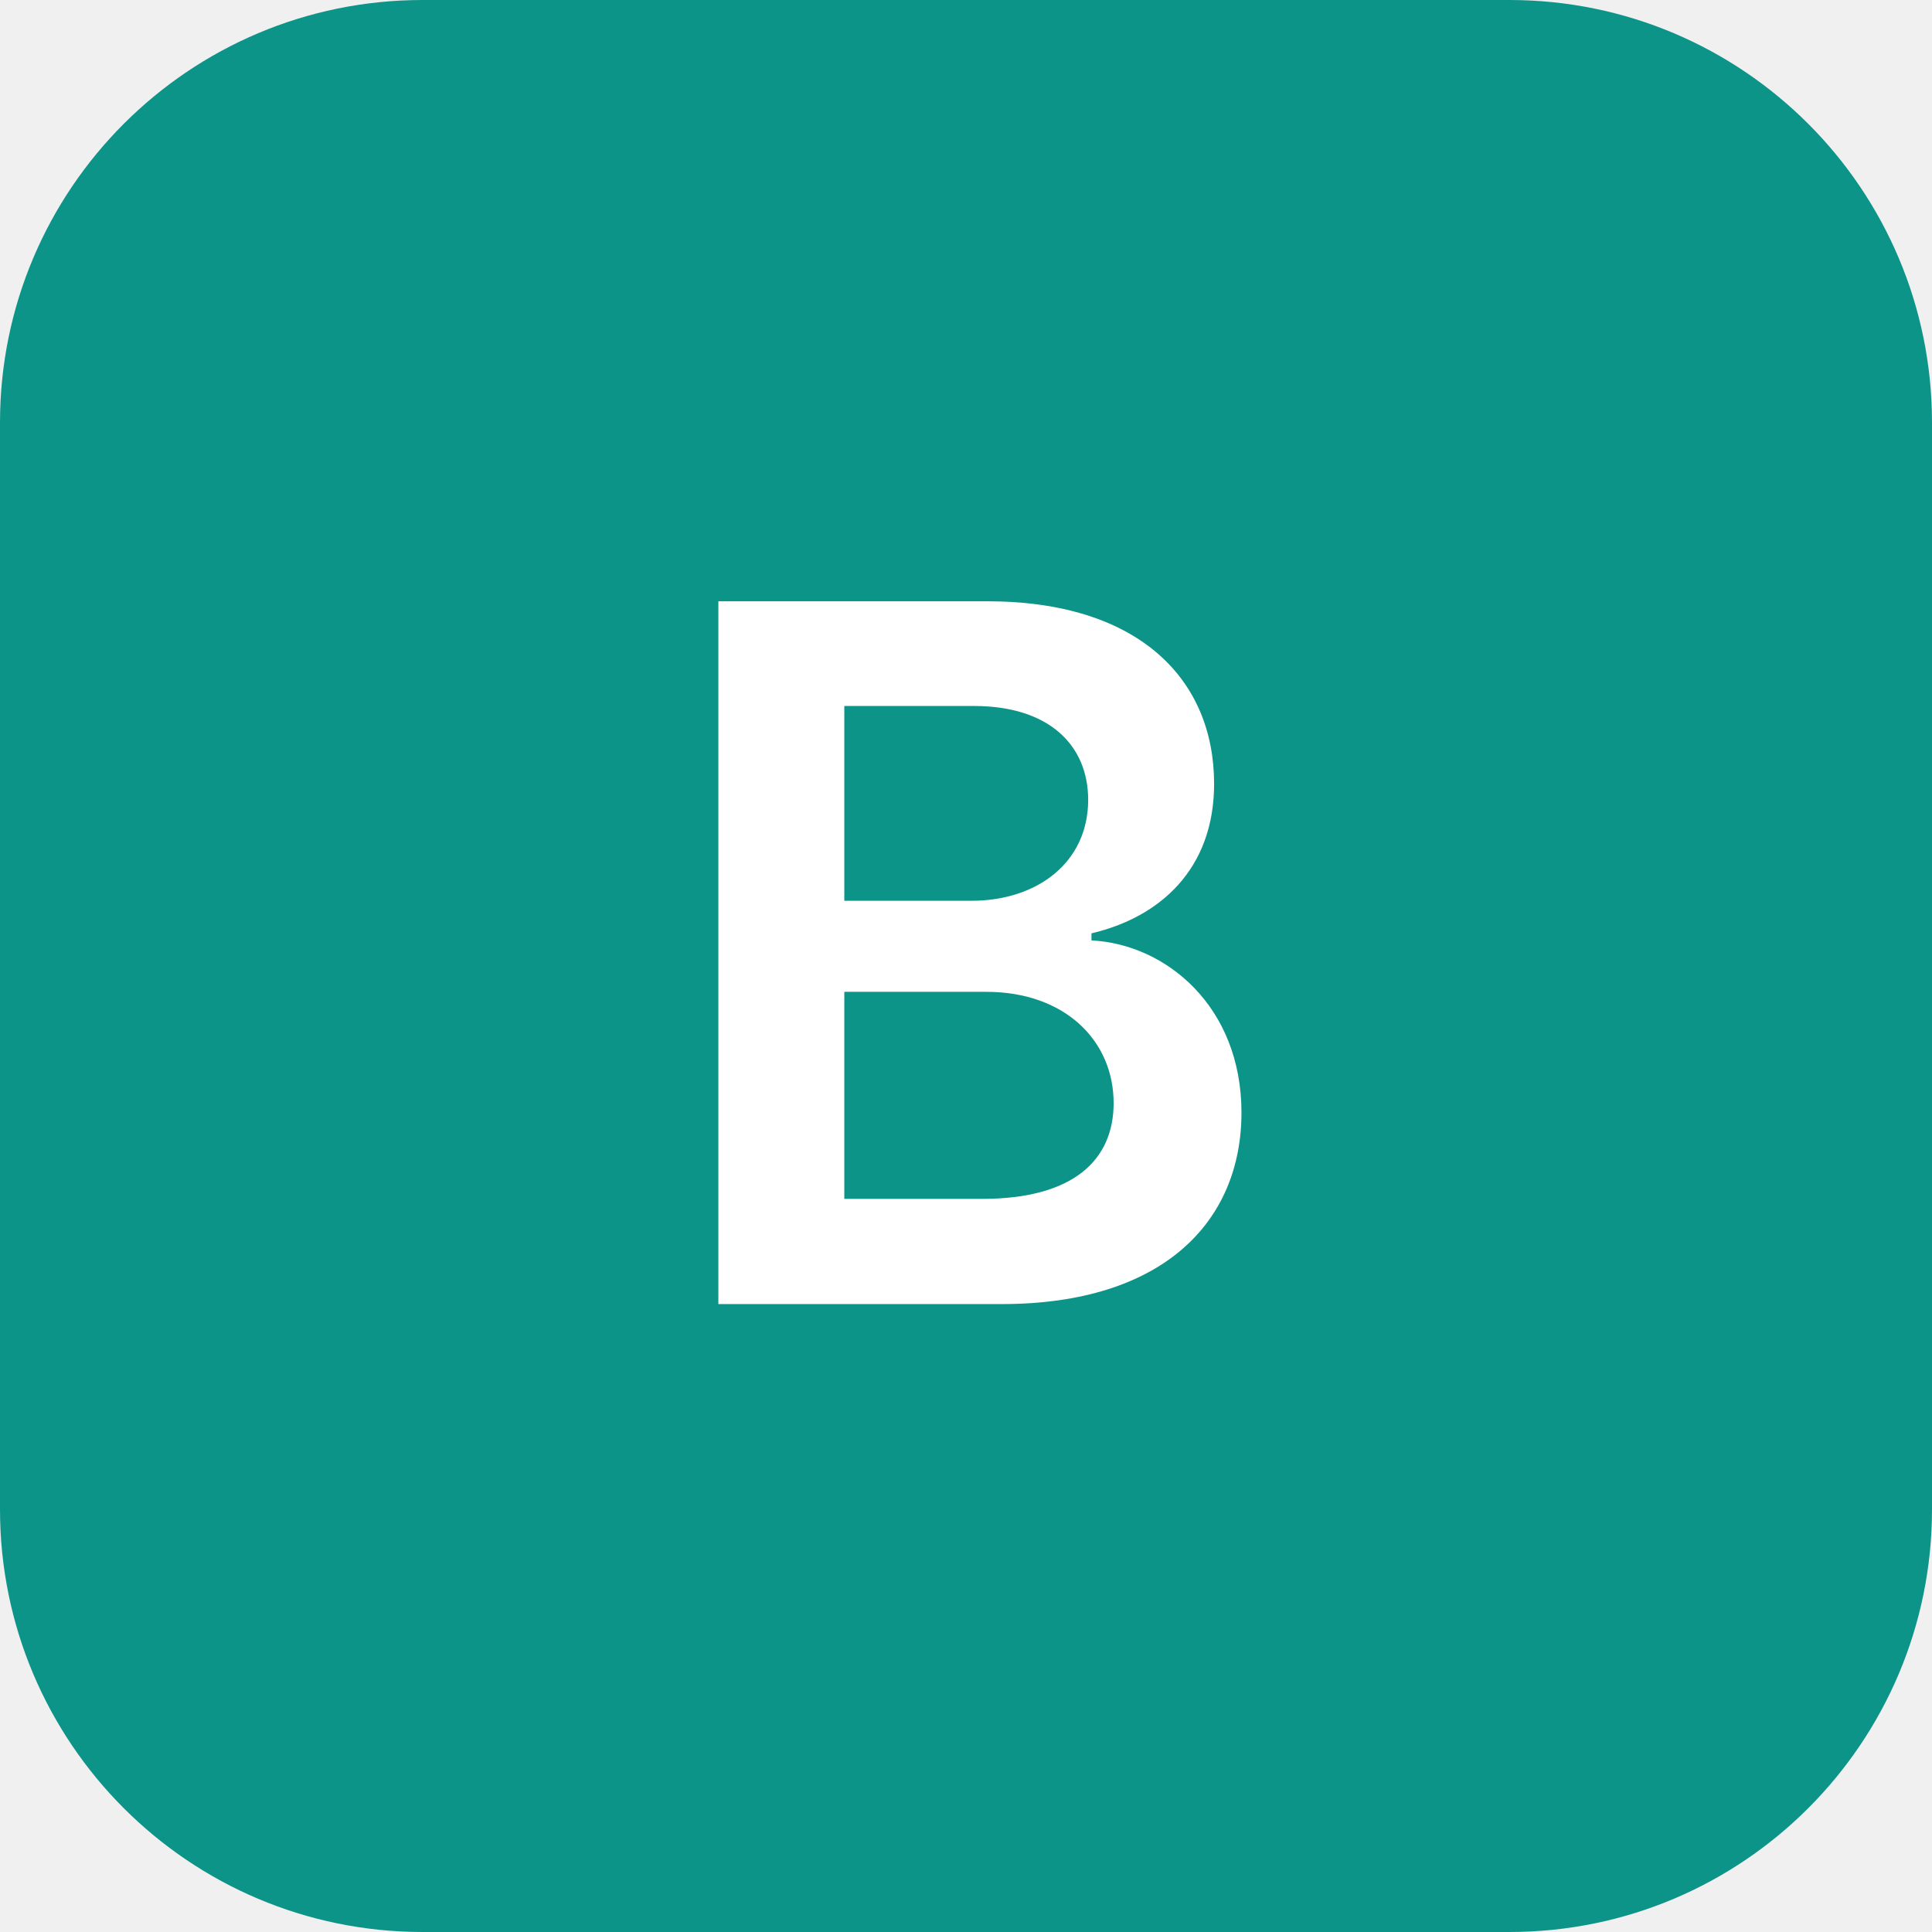
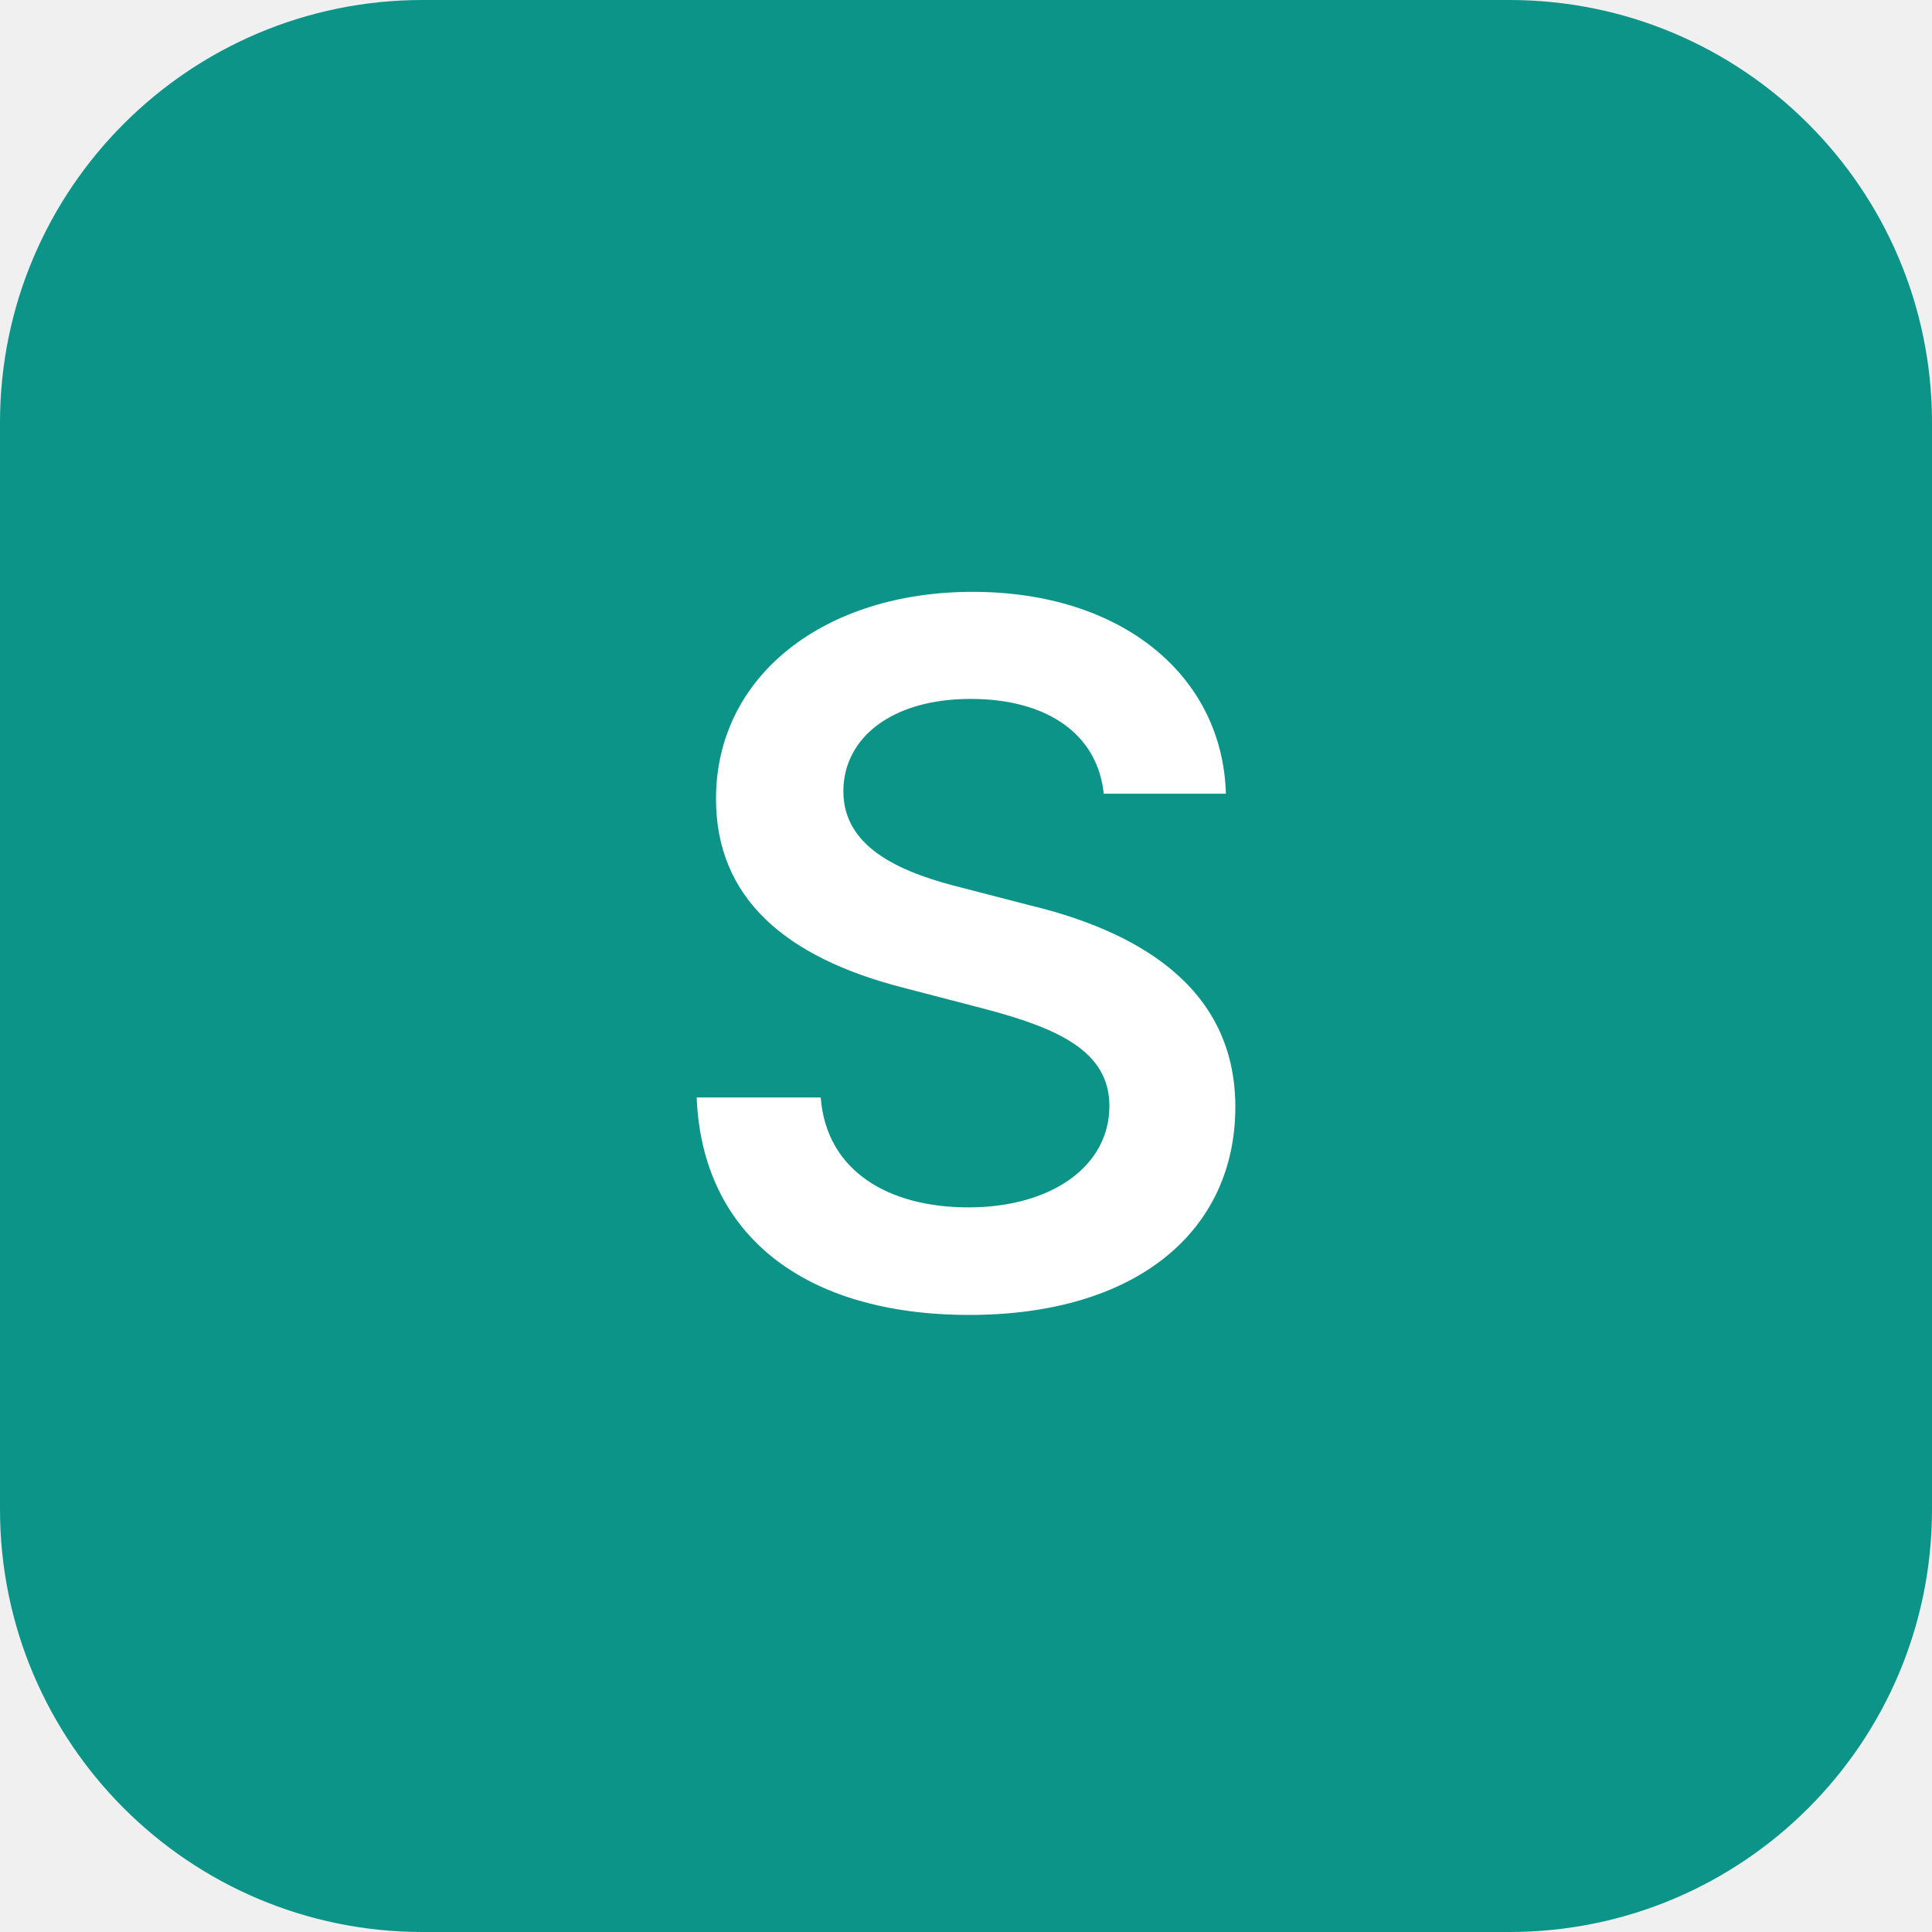
<svg xmlns="http://www.w3.org/2000/svg" viewBox="0 0 64 64">
  <rect width="64" height="64" rx="14" fill="#0d9488" />
-   <text x="32" y="32" dy="0.35em" text-anchor="middle" font-family="ui-sans-serif, system-ui, -apple-system, sans-serif" font-size="32" font-weight="600" fill="#ffffff">B</text>
+   <text x="32" y="32" dy="0.35em" text-anchor="middle" font-family="ui-sans-serif, system-ui, -apple-system, sans-serif" font-size="32" font-weight="600" fill="#ffffff">S</text>
</svg>
